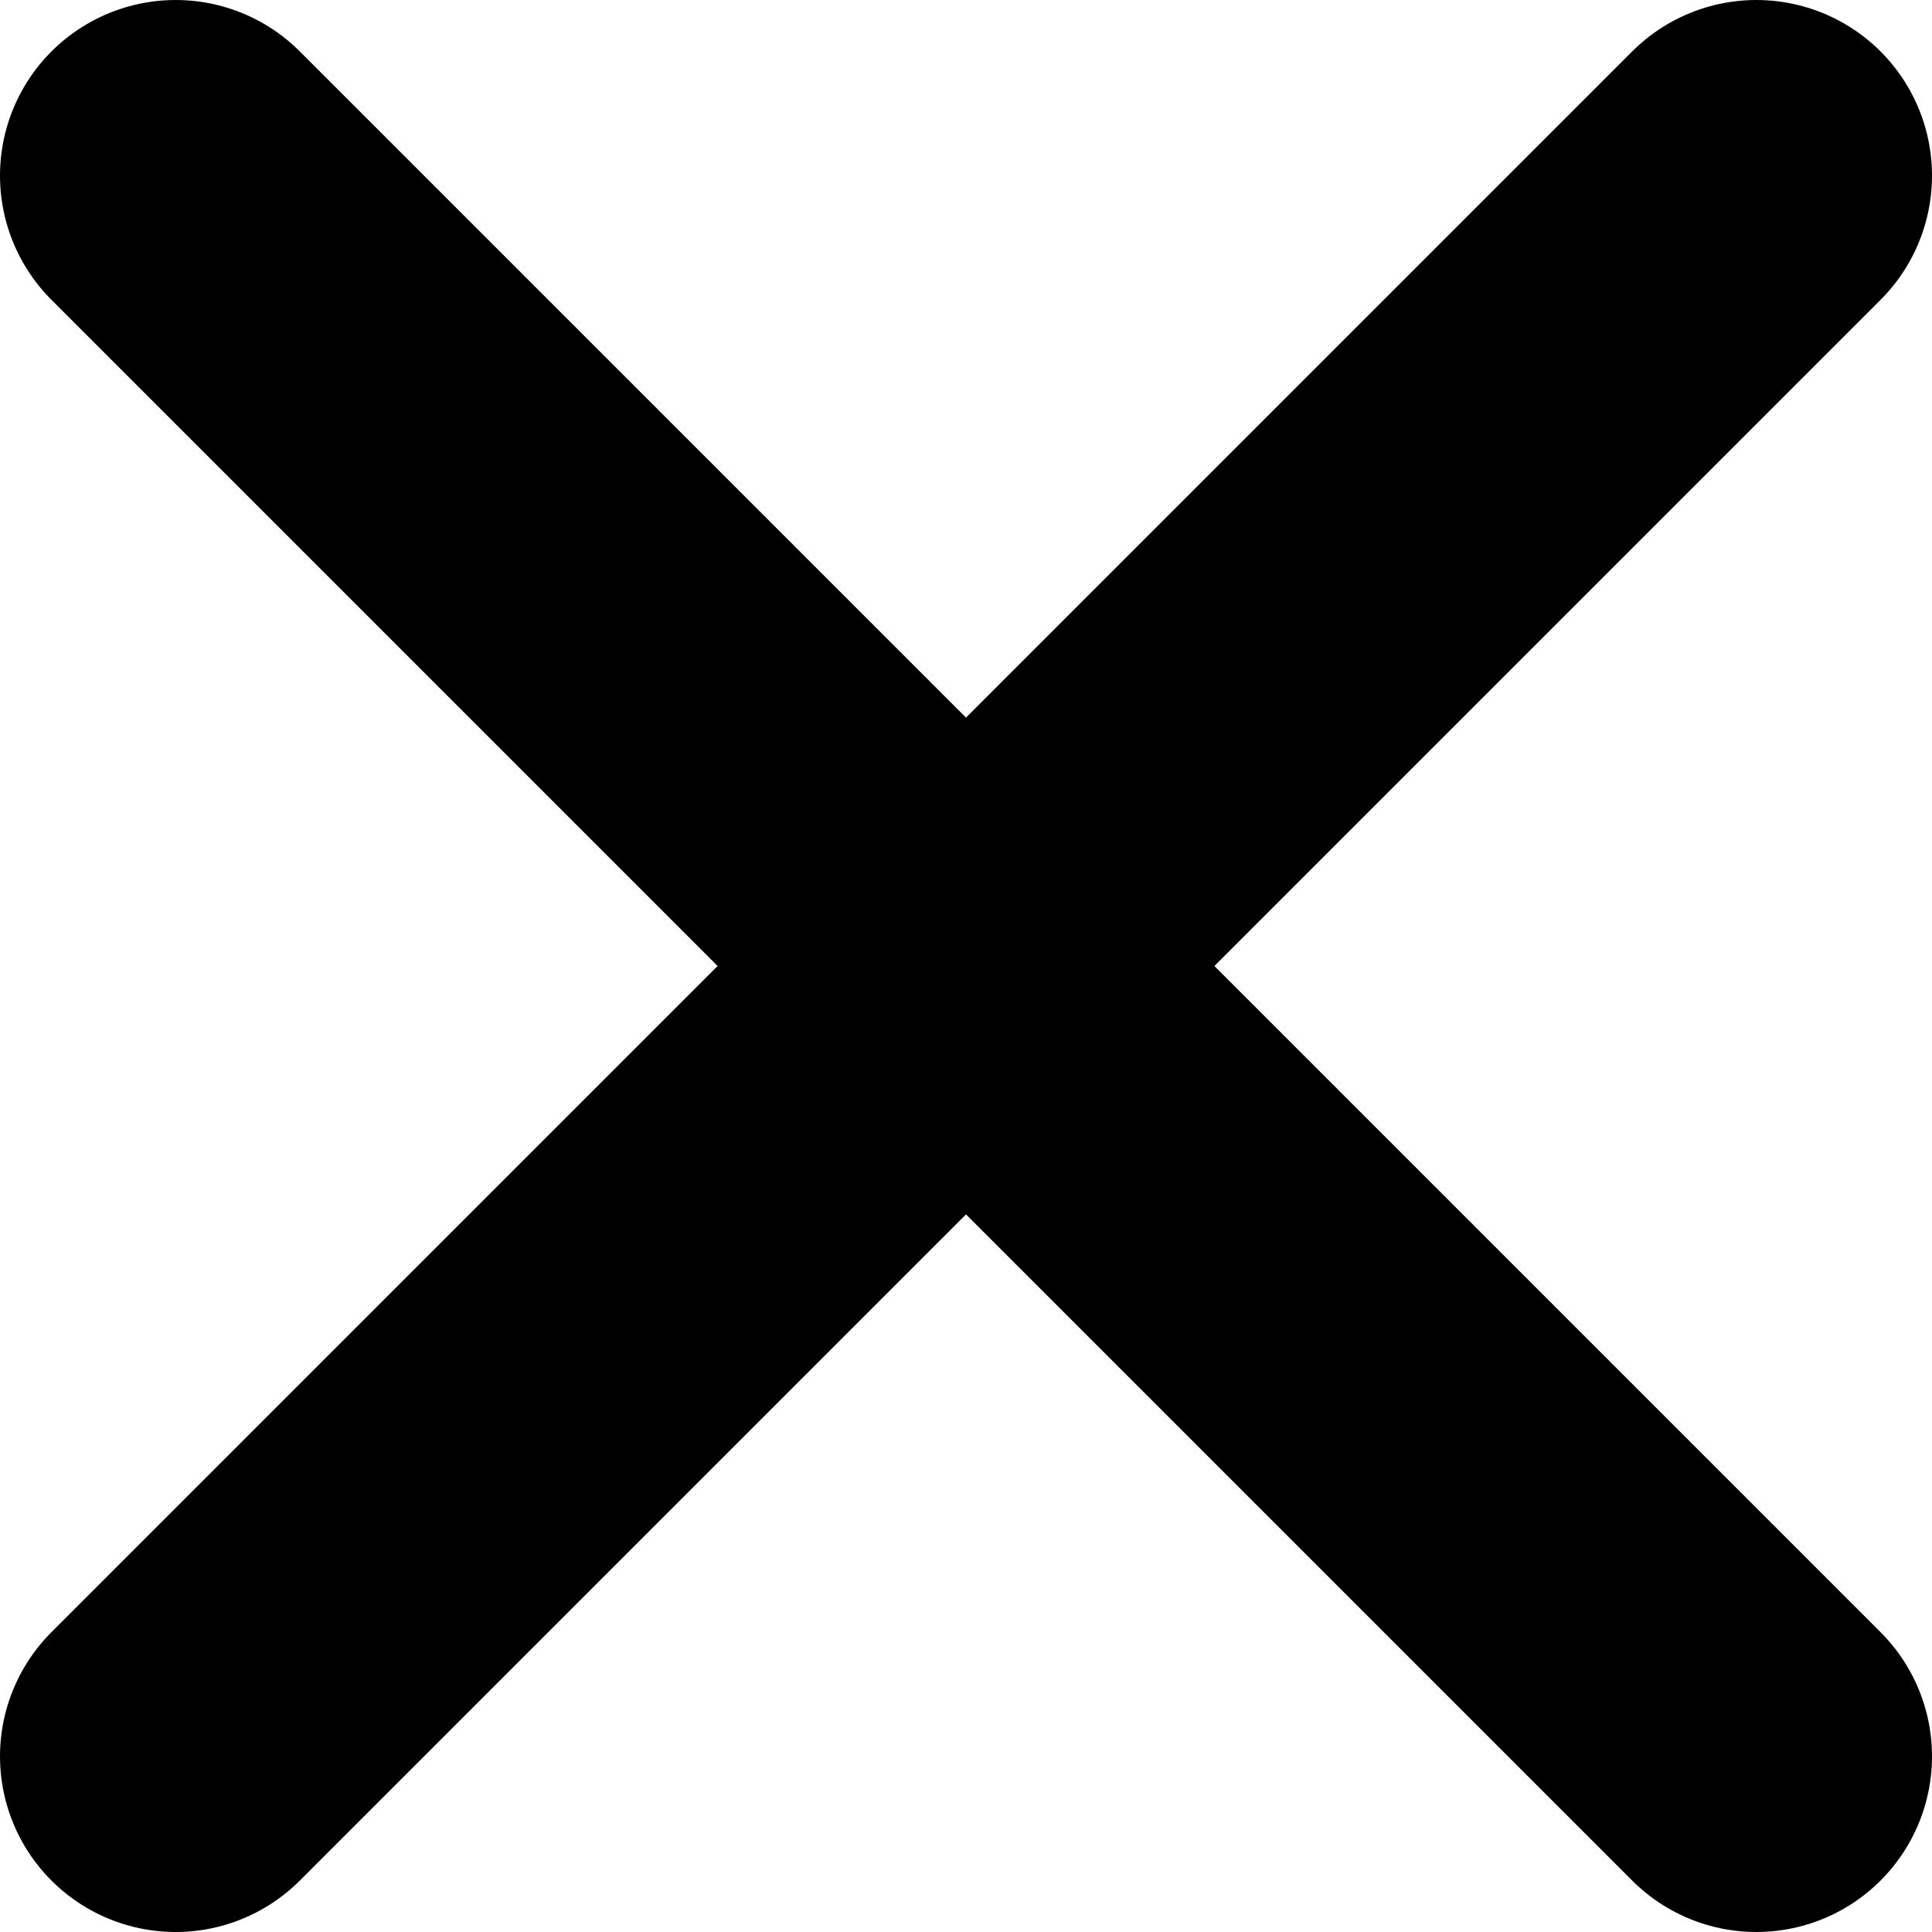
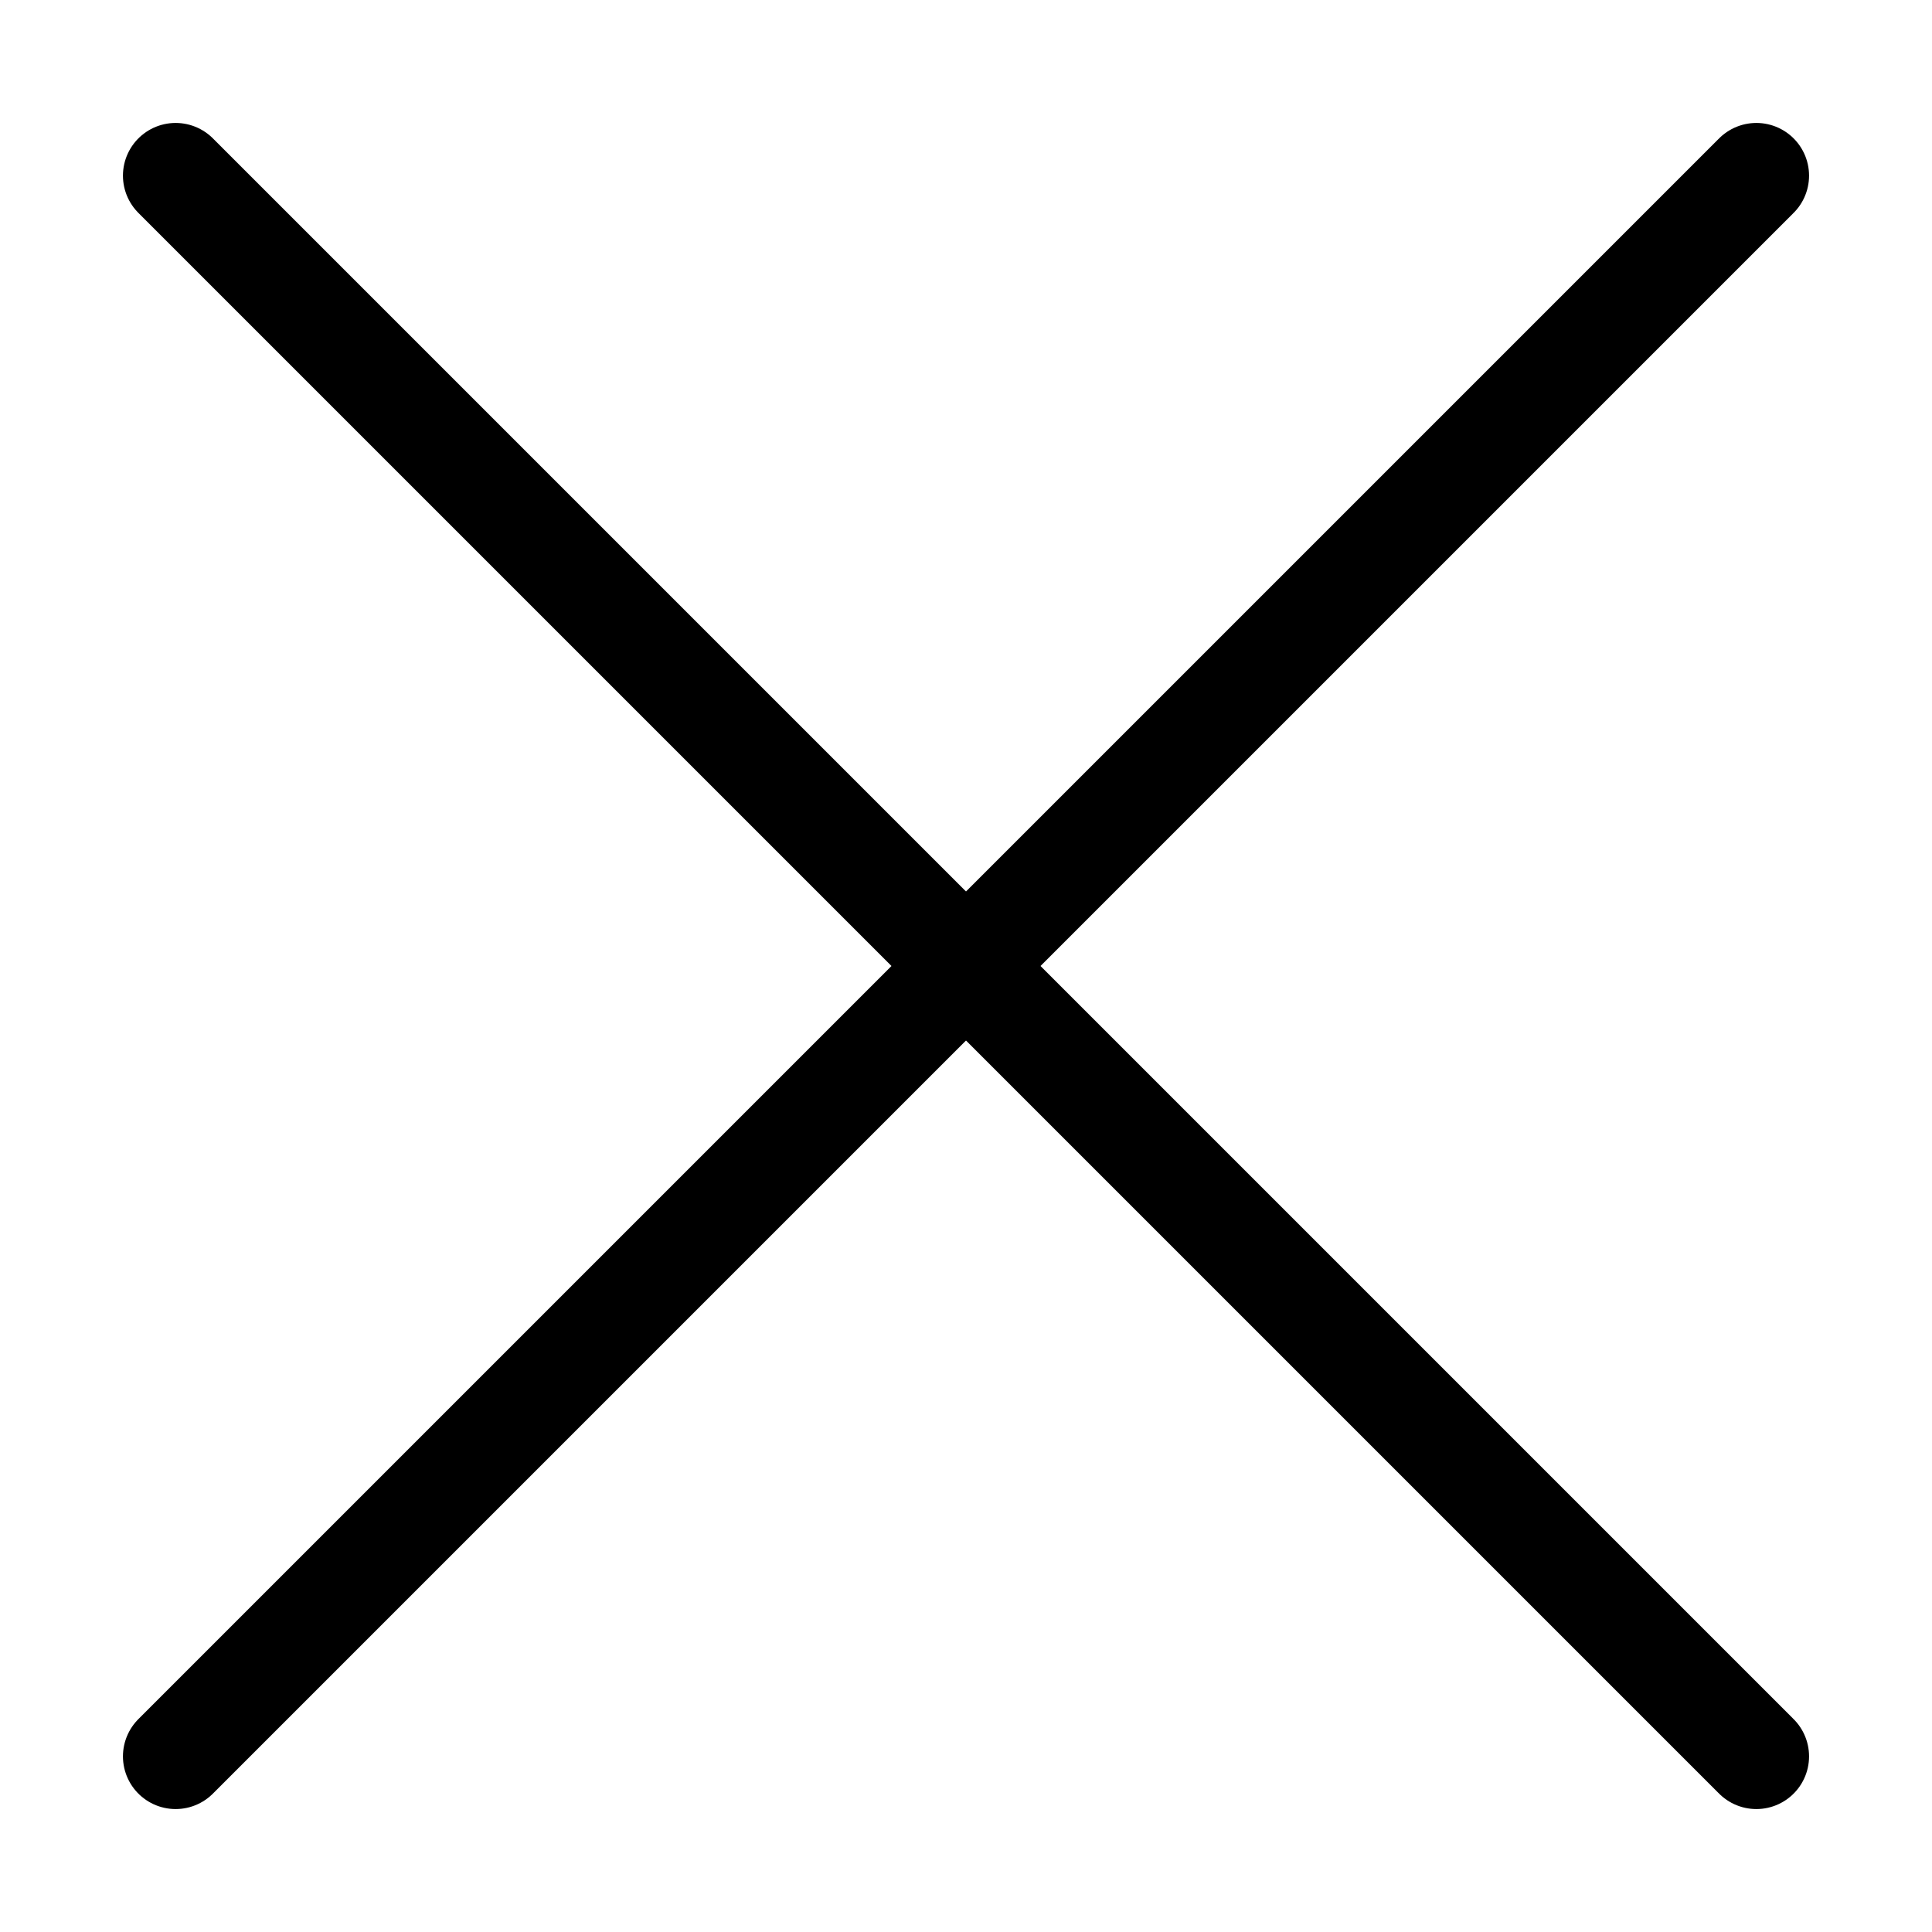
<svg xmlns="http://www.w3.org/2000/svg" version="1.1" x="0px" y="0px" viewBox="0 0 55 55" width="18" height="18">
-   <line fill="none" stroke="currentColor" stroke-width="10" x1="5" y1="5" x2="50" y2="50" stroke-linecap="round" />
-   <line fill="none" stroke="currentColor" stroke-width="10" x1="5" y1="50" x2="50" y2="5" stroke-linecap="round" />
+   <g fill="none" stroke="currentColor" stroke-width="3" stroke-linecap="round">
+     <line x1="5" y1="5" x2="50" y2="50" />
+     <line x1="5" y1="50" x2="50" y2="5" />
+   </g>
</svg>
